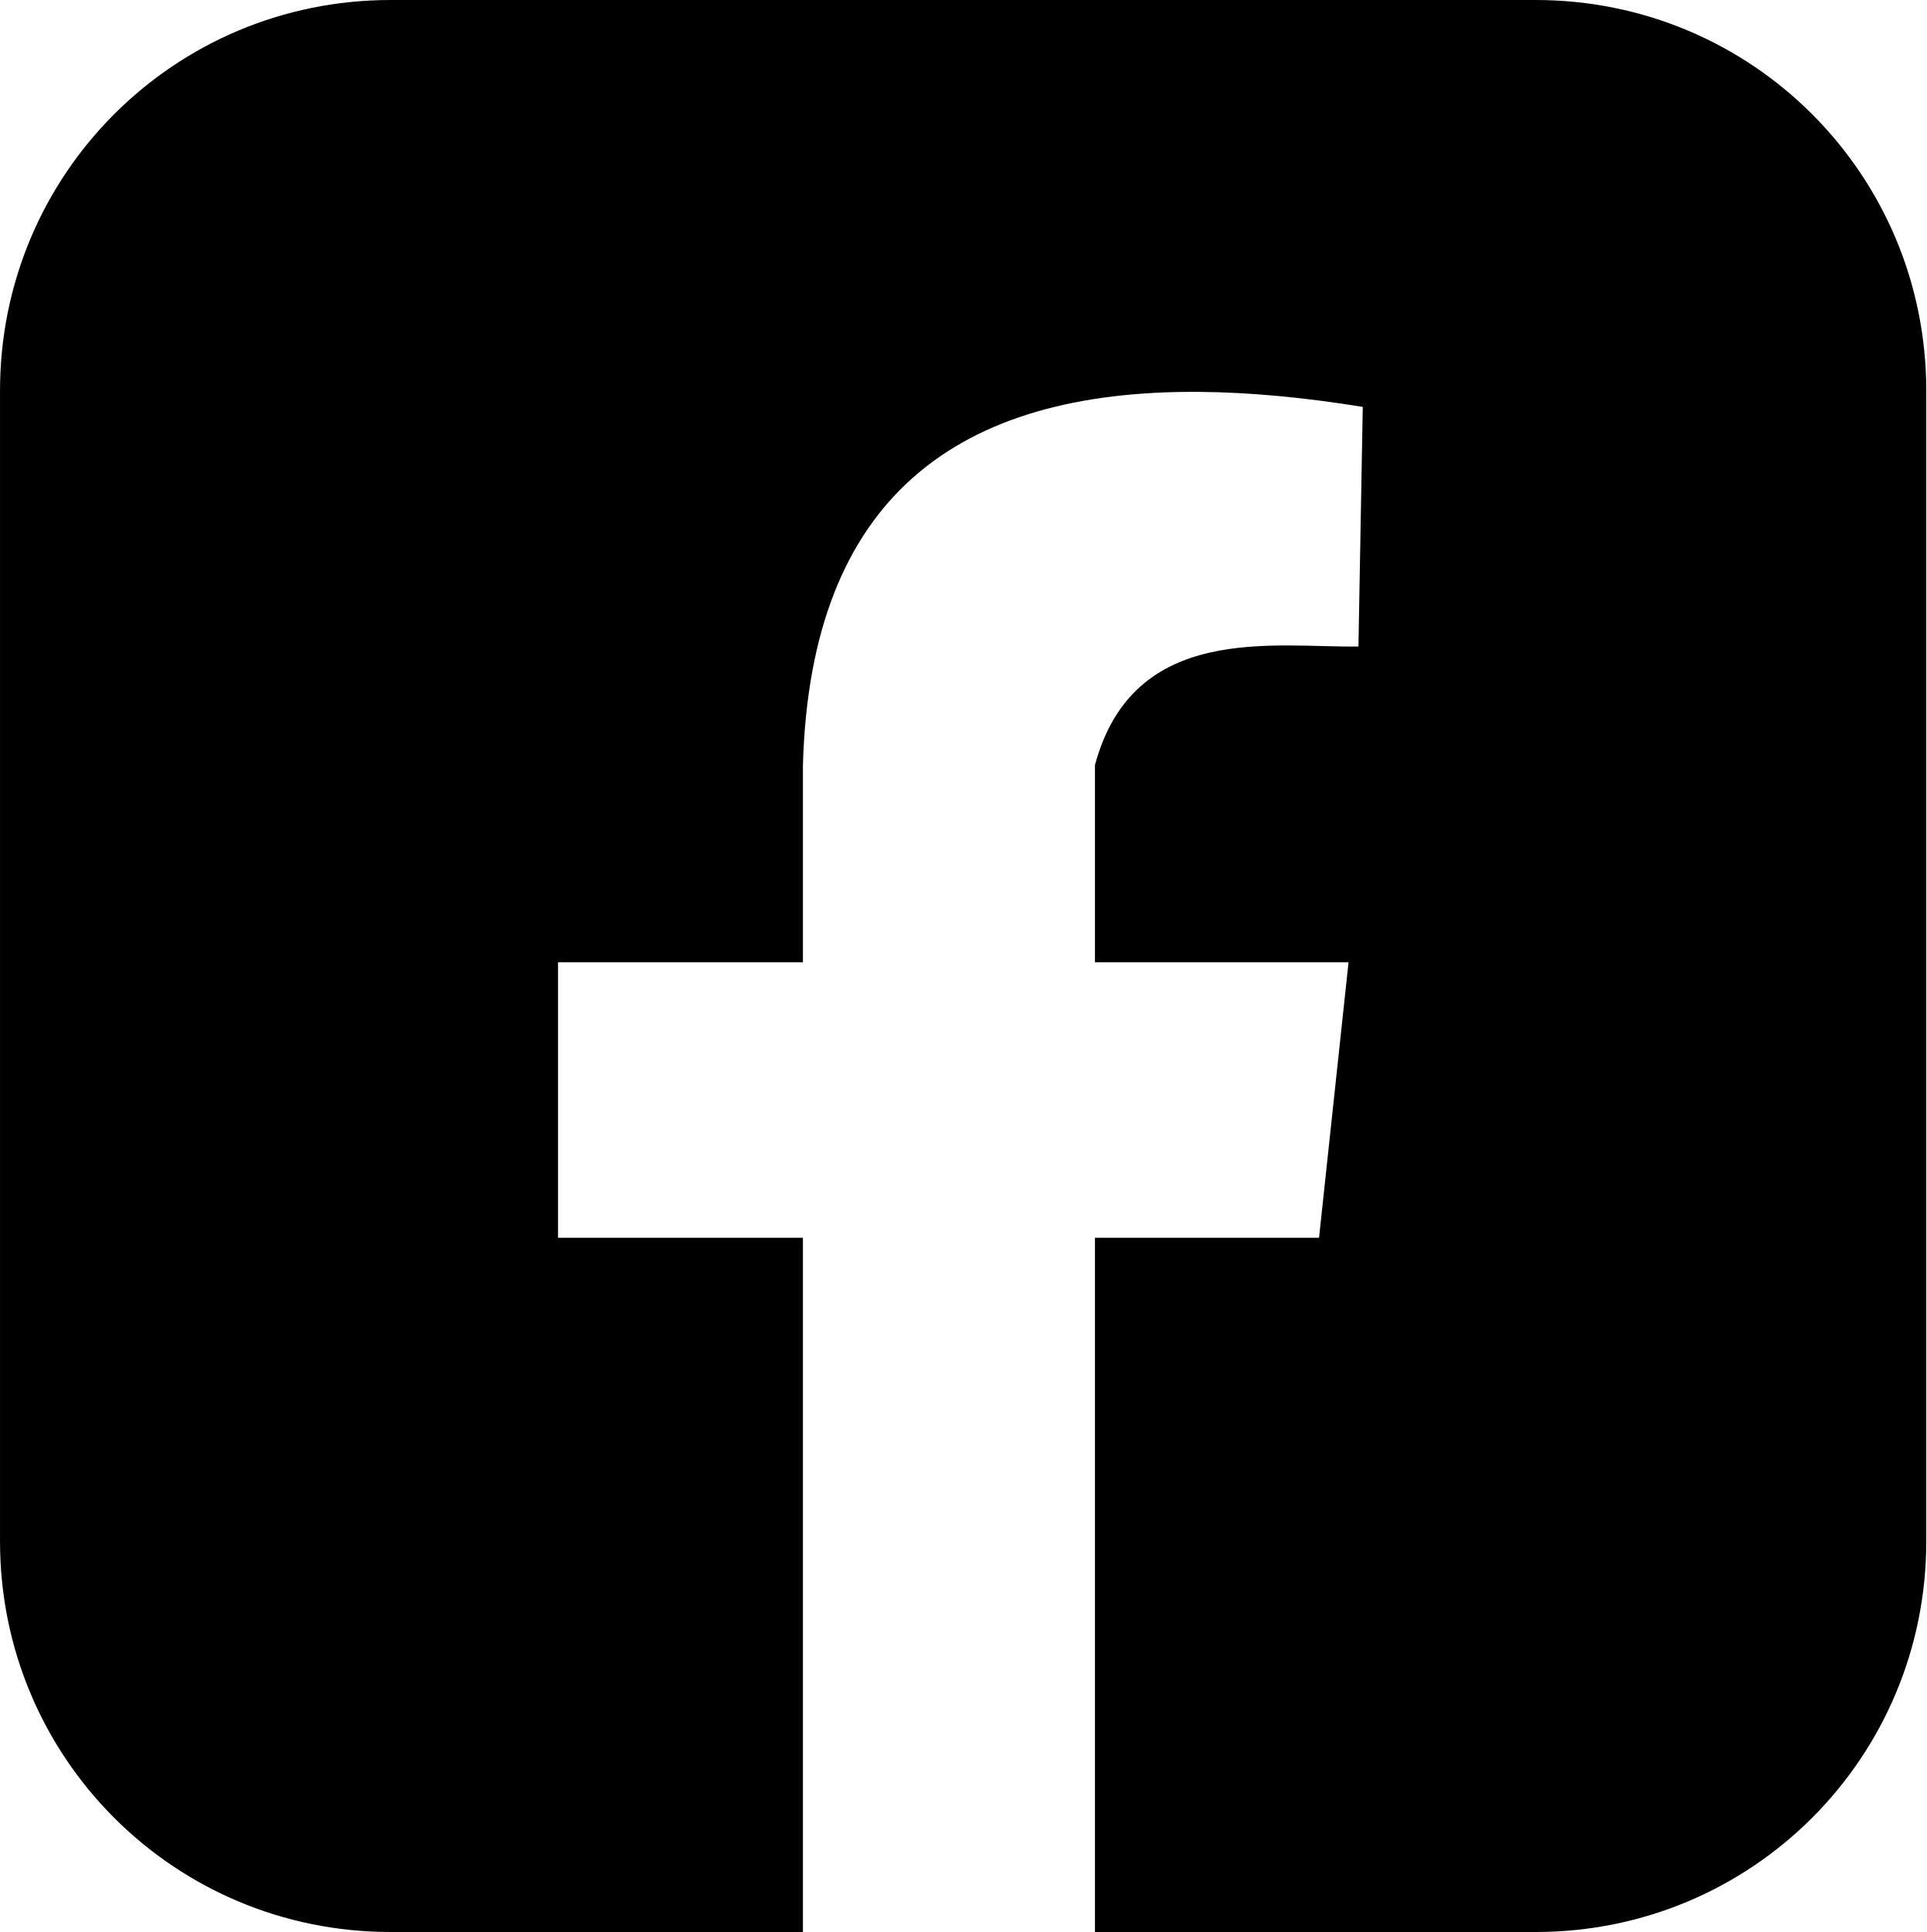
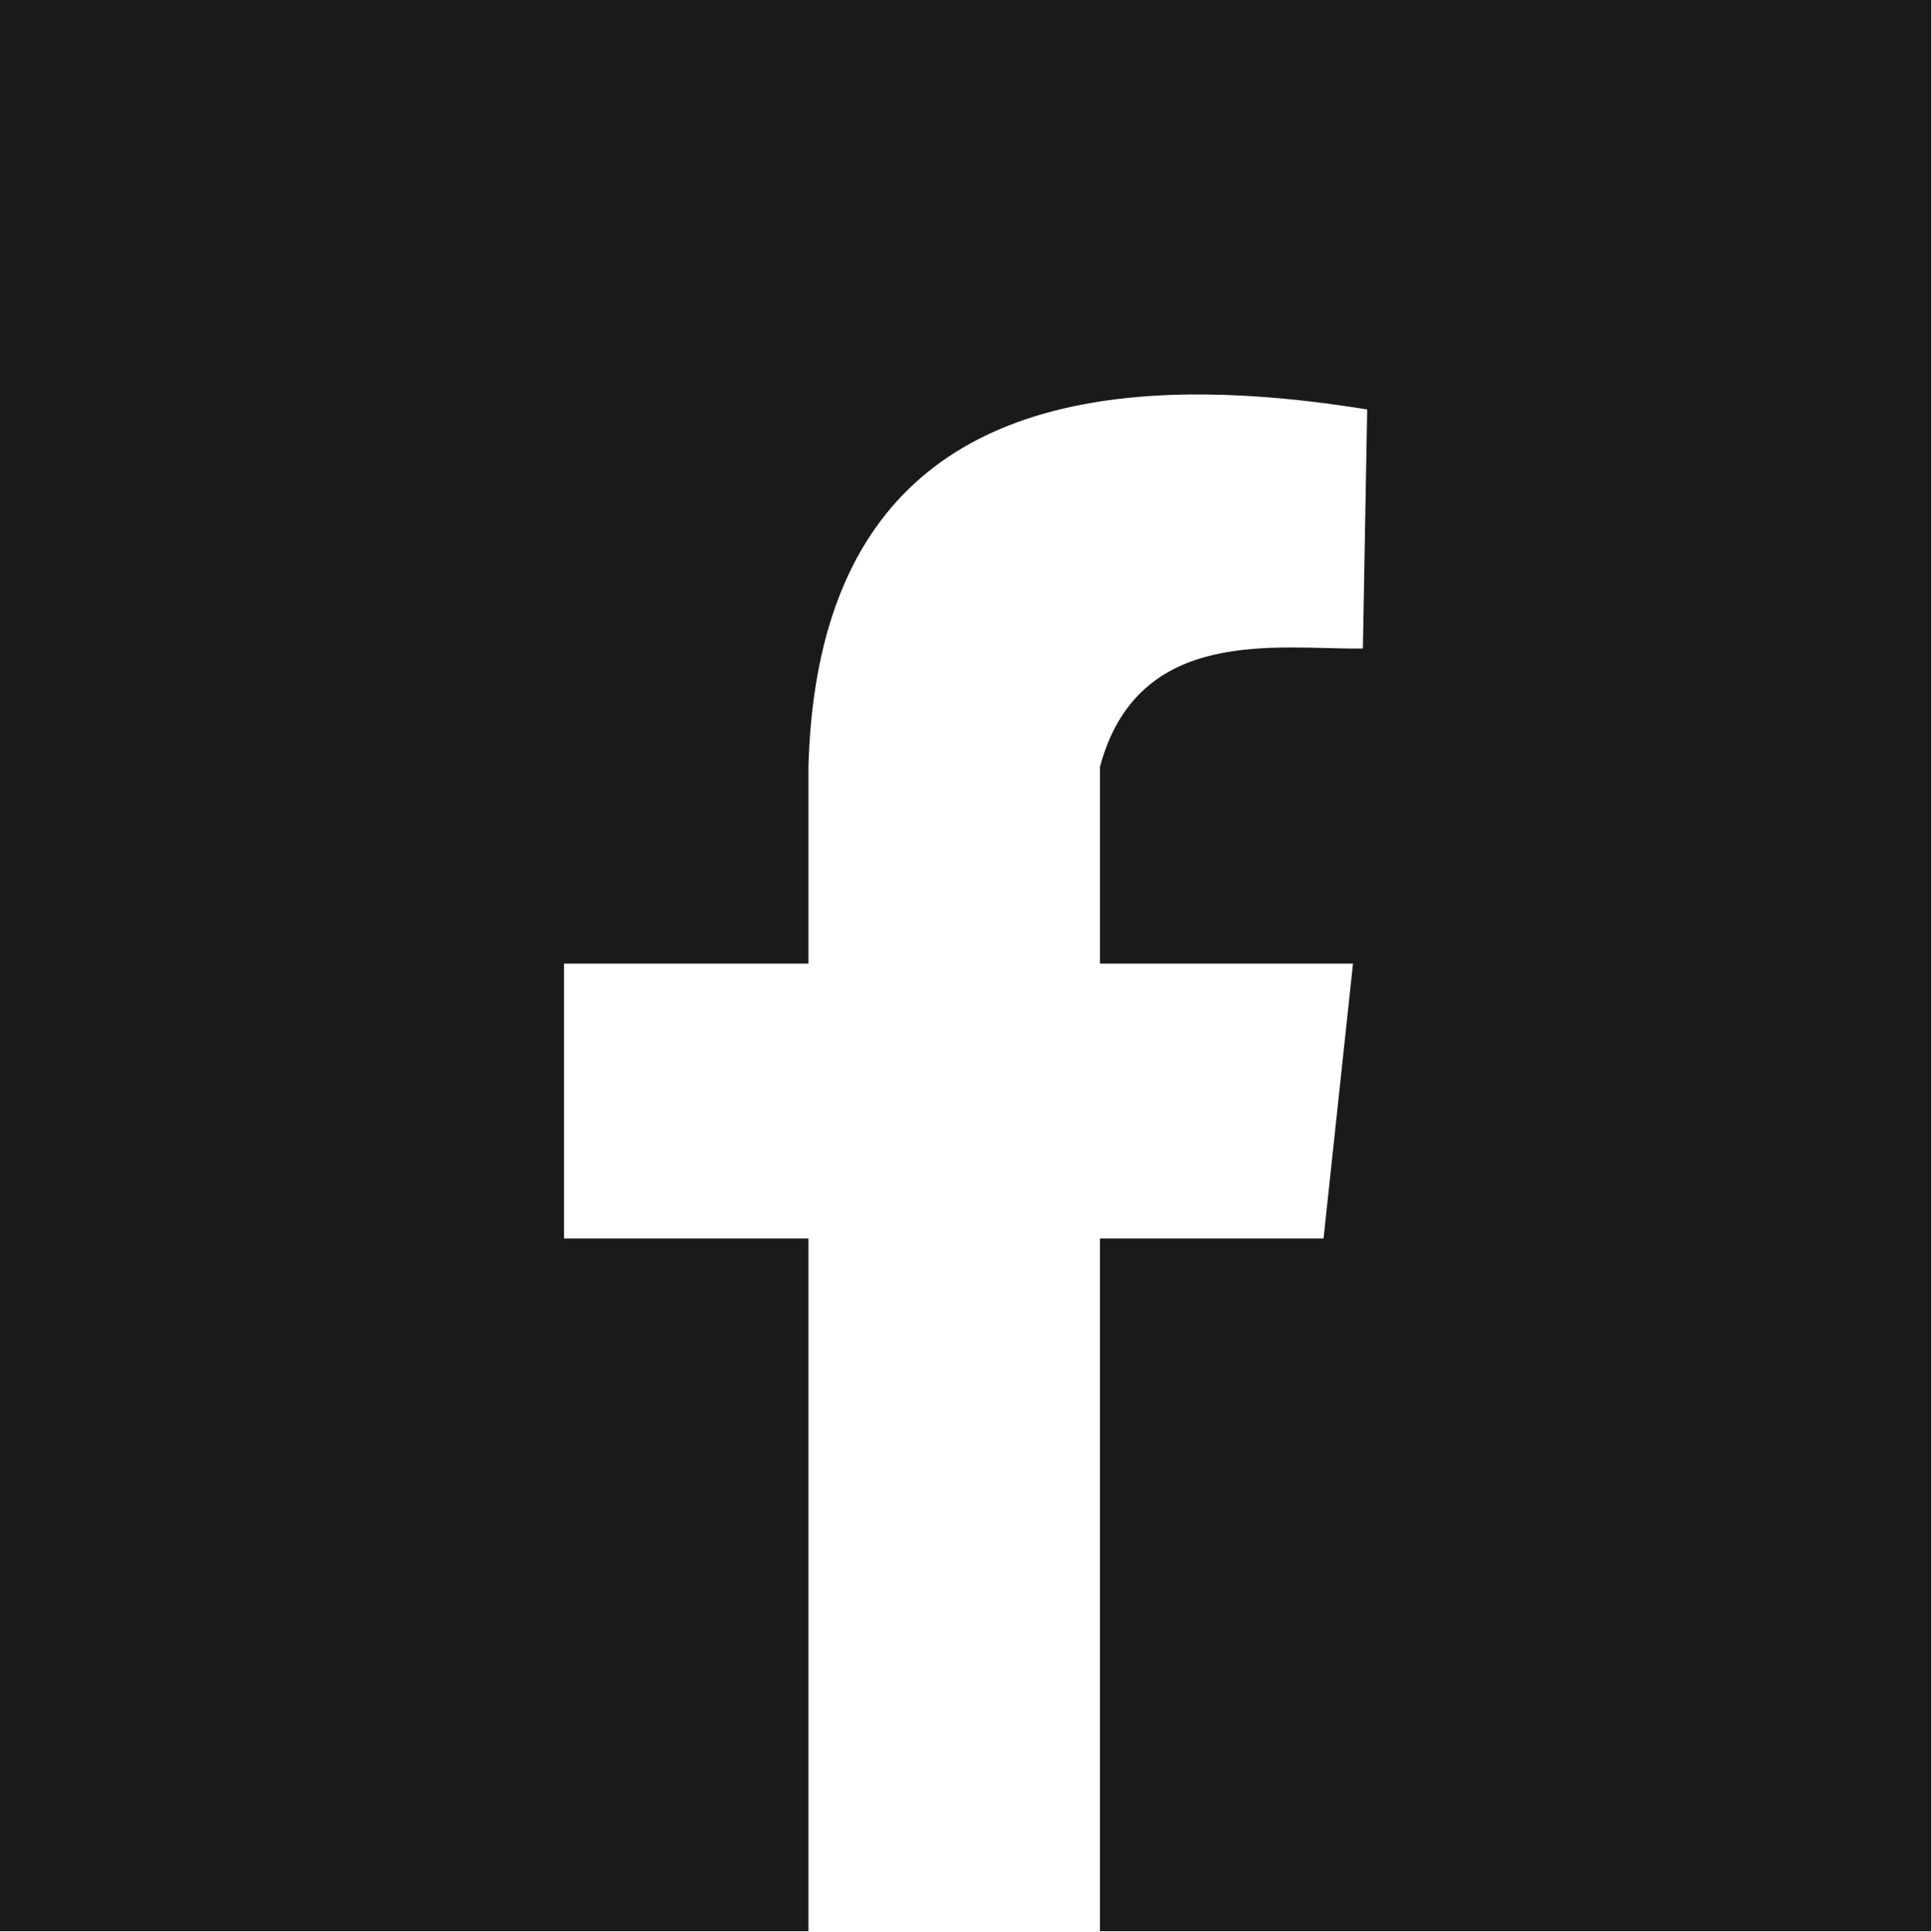
- <svg xmlns="http://www.w3.org/2000/svg" width="38.323mm" height="38.43mm" viewBox="0 0 38.323 38.43" version="1.1" id="svg5">
+ <svg xmlns="http://www.w3.org/2000/svg" width="38.498mm" height="38.498mm" viewBox="0 0 38.498 38.498" version="1.1" id="svg5">
  <defs id="defs2" />
-   <g id="layer1" transform="translate(-91.02271,-32.73696)">
-     <path id="rect888" style="opacity:1;fill:#000000;stroke-width:0.639" d="m 98.794,32.737 c -4.305,0 -7.771,3.466 -7.771,7.771 v 22.888 c 0,4.305 3.466,7.771 7.771,7.771 h 8.203 V 57.358 h -4.872 v -5.48 h 4.872 v -3.922 c 0.147,-5.311 3.059,-7.463 7.89,-7.424 1.003,0.008 2.088,0.111 3.248,0.299 l -0.086,4.766 c -1.672,0.025 -4.479,-0.487 -5.242,2.359 v 3.922 h 5.045 l -0.587,5.48 h -4.458 v 13.809 h 8.768 c 4.305,0 7.771,-3.466 7.771,-7.771 V 40.508 c 0,-4.305 -3.466,-7.771 -7.771,-7.771 z" />
+   <g id="layer1" transform="translate(-141.5147,-32.66874)">
+     <path id="rect1299" style="fill:#1a1a1a;stroke-width:1.89" d="M 190.836,-0.258 V 145.246 h 60.91 V 93.055 H 233.332 V 72.342 h 18.414 V 57.521 c 0.546,-19.758 11.222,-27.947 28.971,-28.059 0.282,-0.002 0.564,-0.002 0.85,0 3.789,0.03 7.892,0.418 12.277,1.129 l -0.324,18.012 c -6.32,0.096 -16.925,-1.838 -19.811,8.918 v 14.82 h 19.066 l -2.219,20.713 h -16.848 v 52.191 h 62.631 V -0.258 Z" transform="matrix(0.2645833,0,0,0.2645833,91.02271,32.73696)" />
  </g>
</svg>
